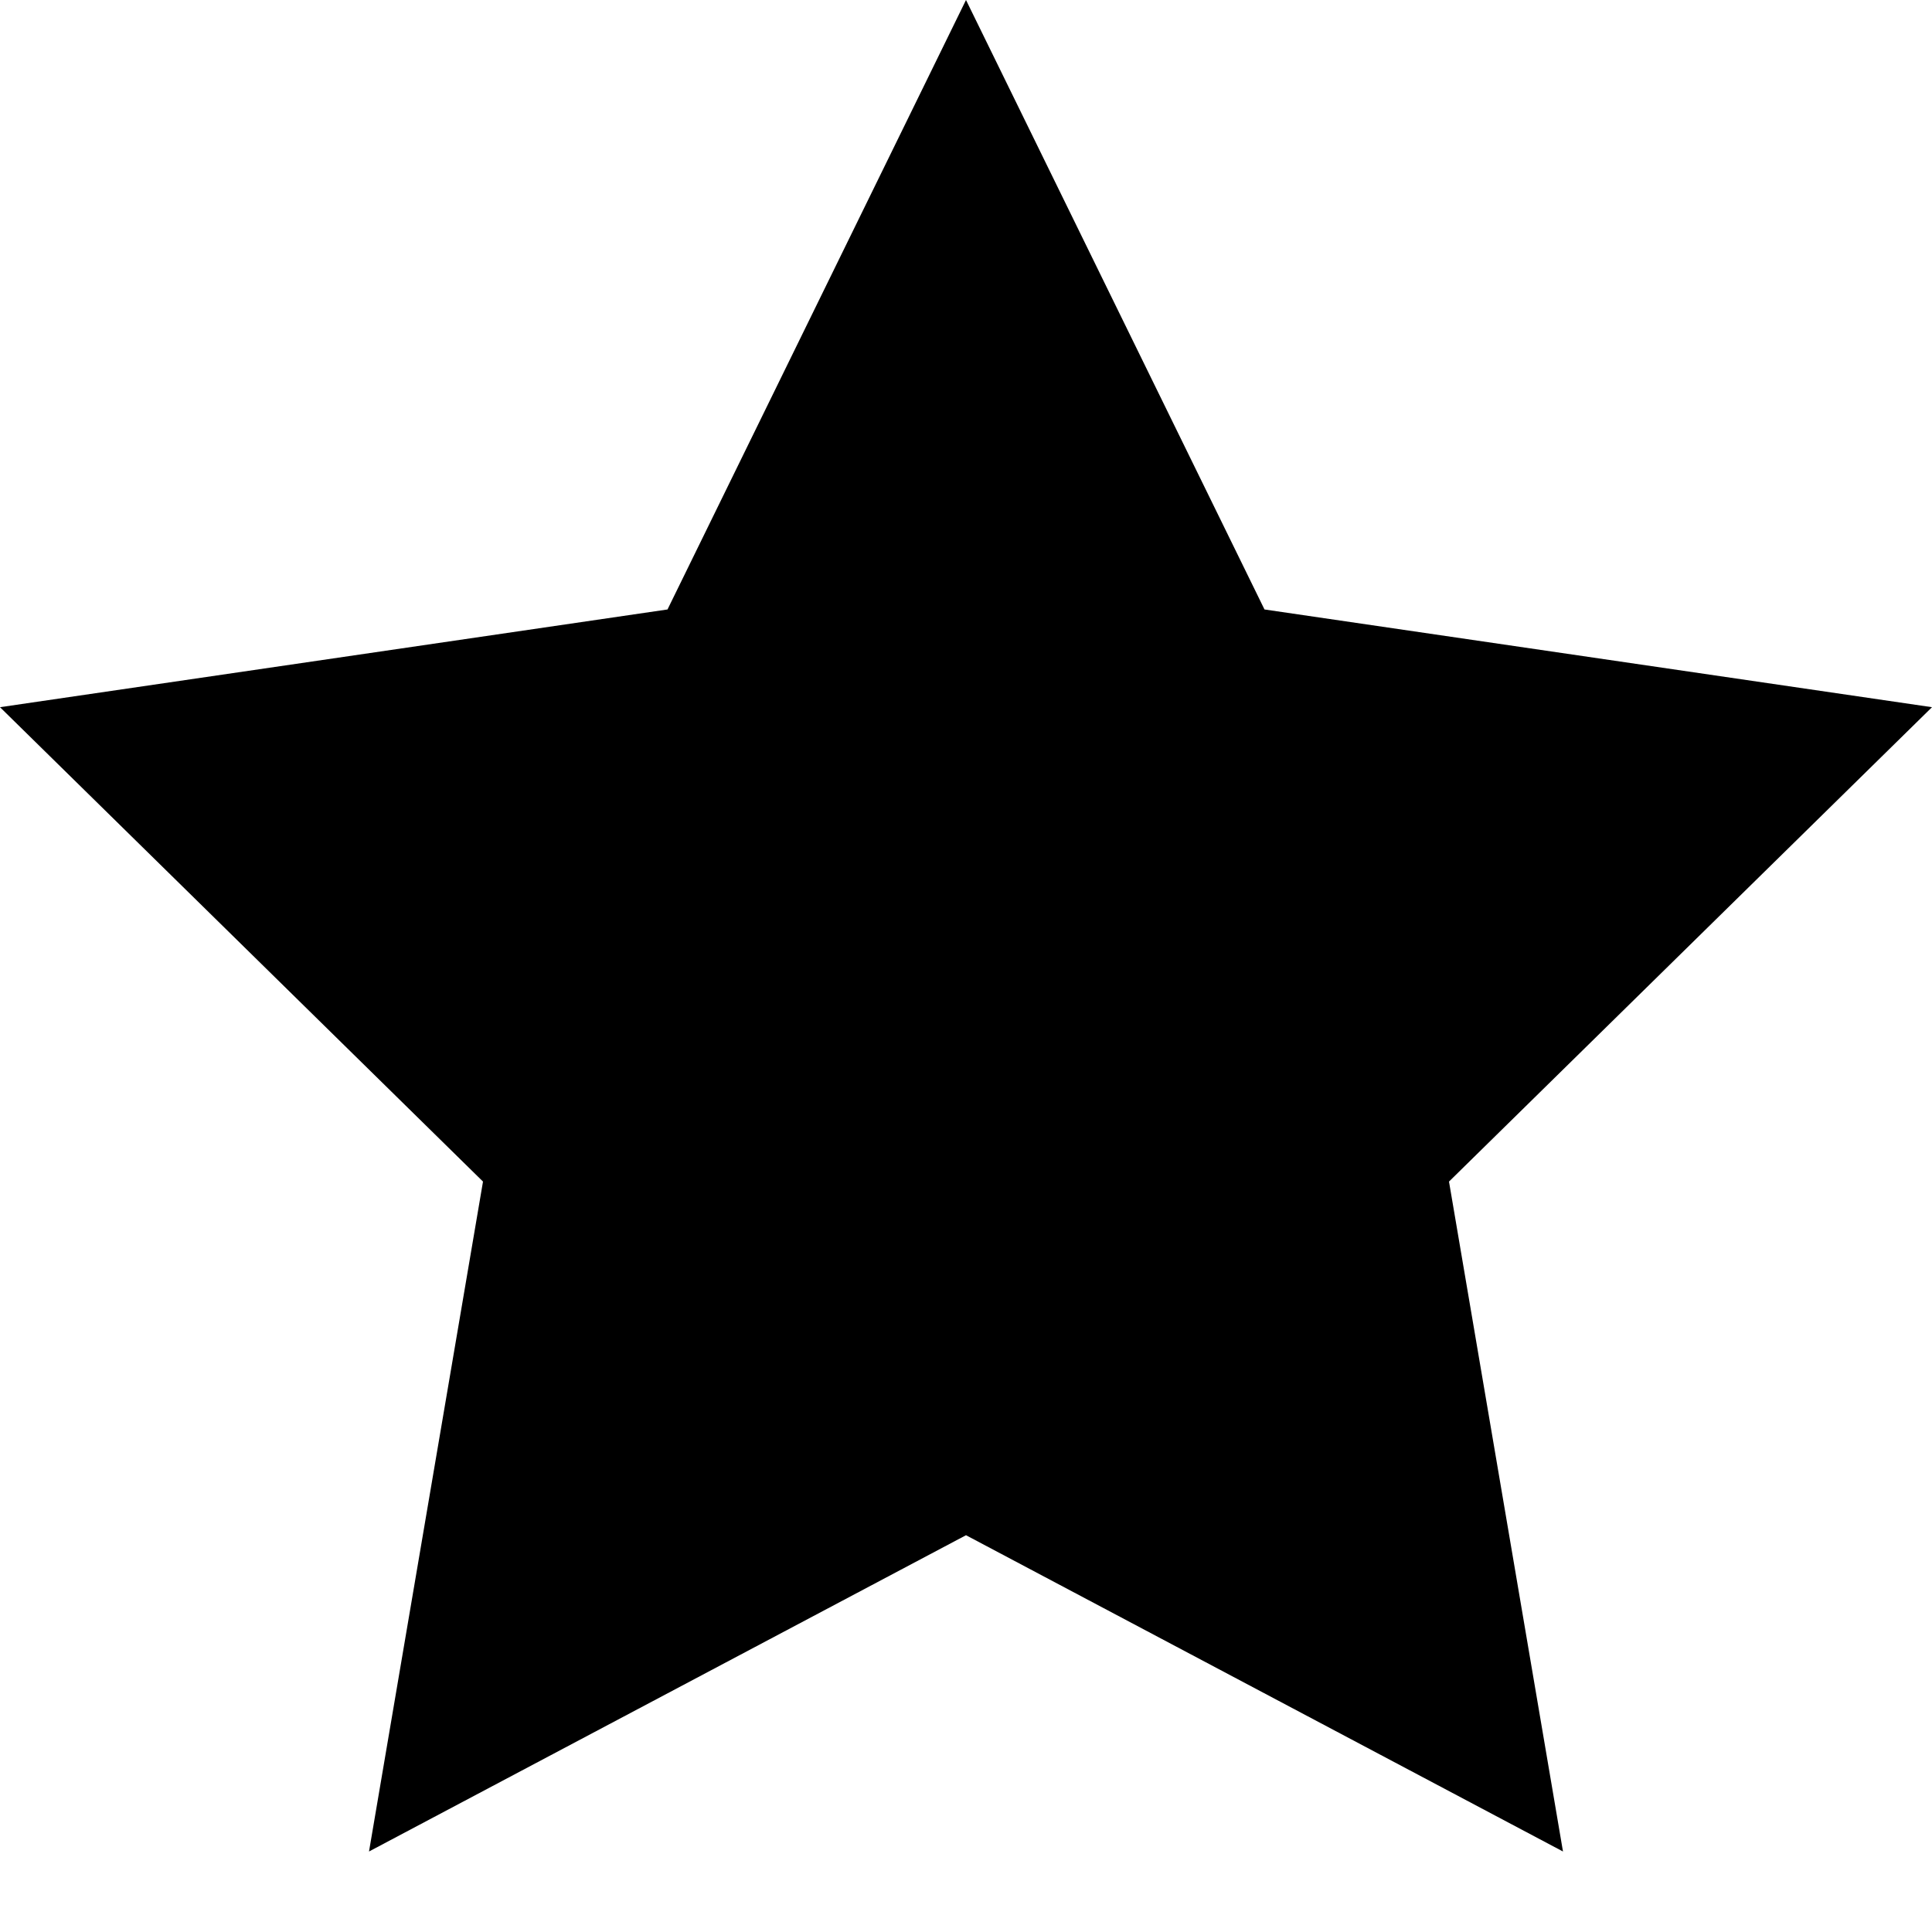
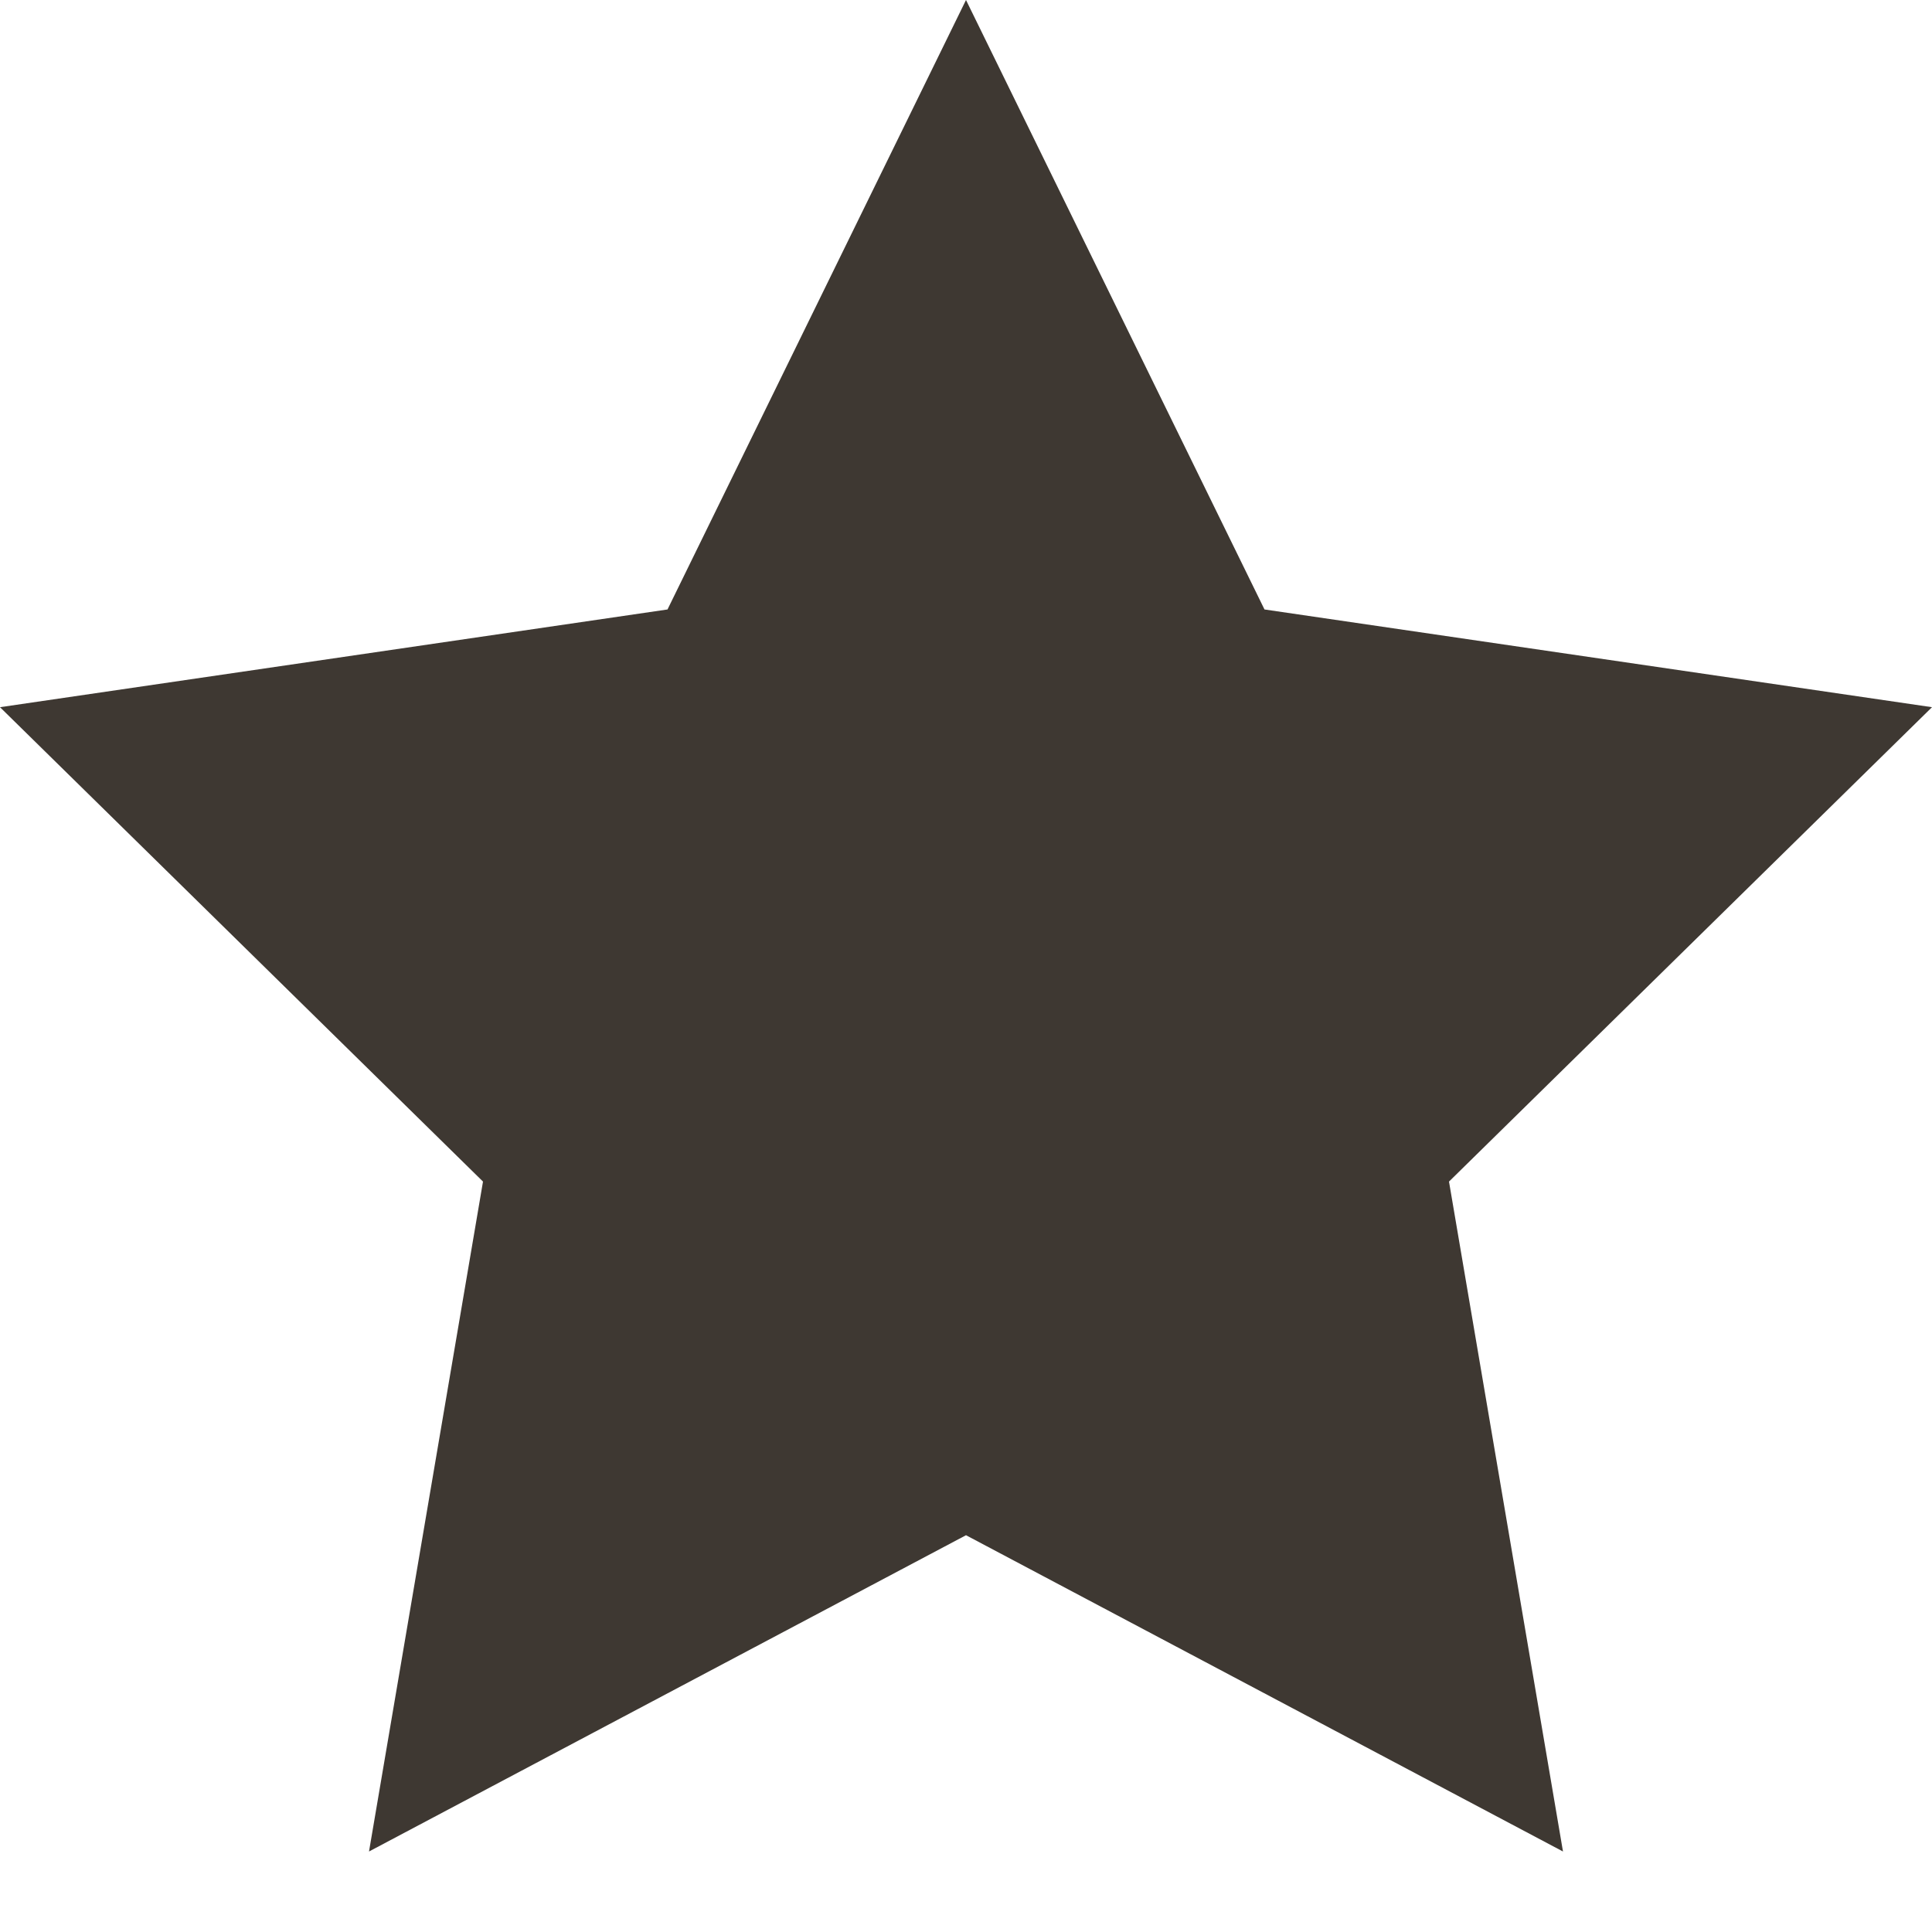
- <svg xmlns="http://www.w3.org/2000/svg" width="1em" height="1em" viewBox="0 0 24 24" fill="none">
-   <path fill-rule="evenodd" clip-rule="evenodd" d="M12 0L15.708 7.571L24 8.785L18 14.678L19.416 23L12 19.071L4.584 23L6 14.678L0 8.785L8.292 7.571L12 0Z" fill="currentColor" />
+ <svg xmlns="http://www.w3.org/2000/svg" width="24" height="24" viewBox="0 0 24 24" fill="none">
+   <path fill-rule="evenodd" clip-rule="evenodd" d="M12 0L15.708 7.571L24 8.785L18 14.678L19.416 23L12 19.071L4.584 23L6 14.678L0 8.785L8.292 7.571L12 0Z" fill="#3E3832" />
</svg>
